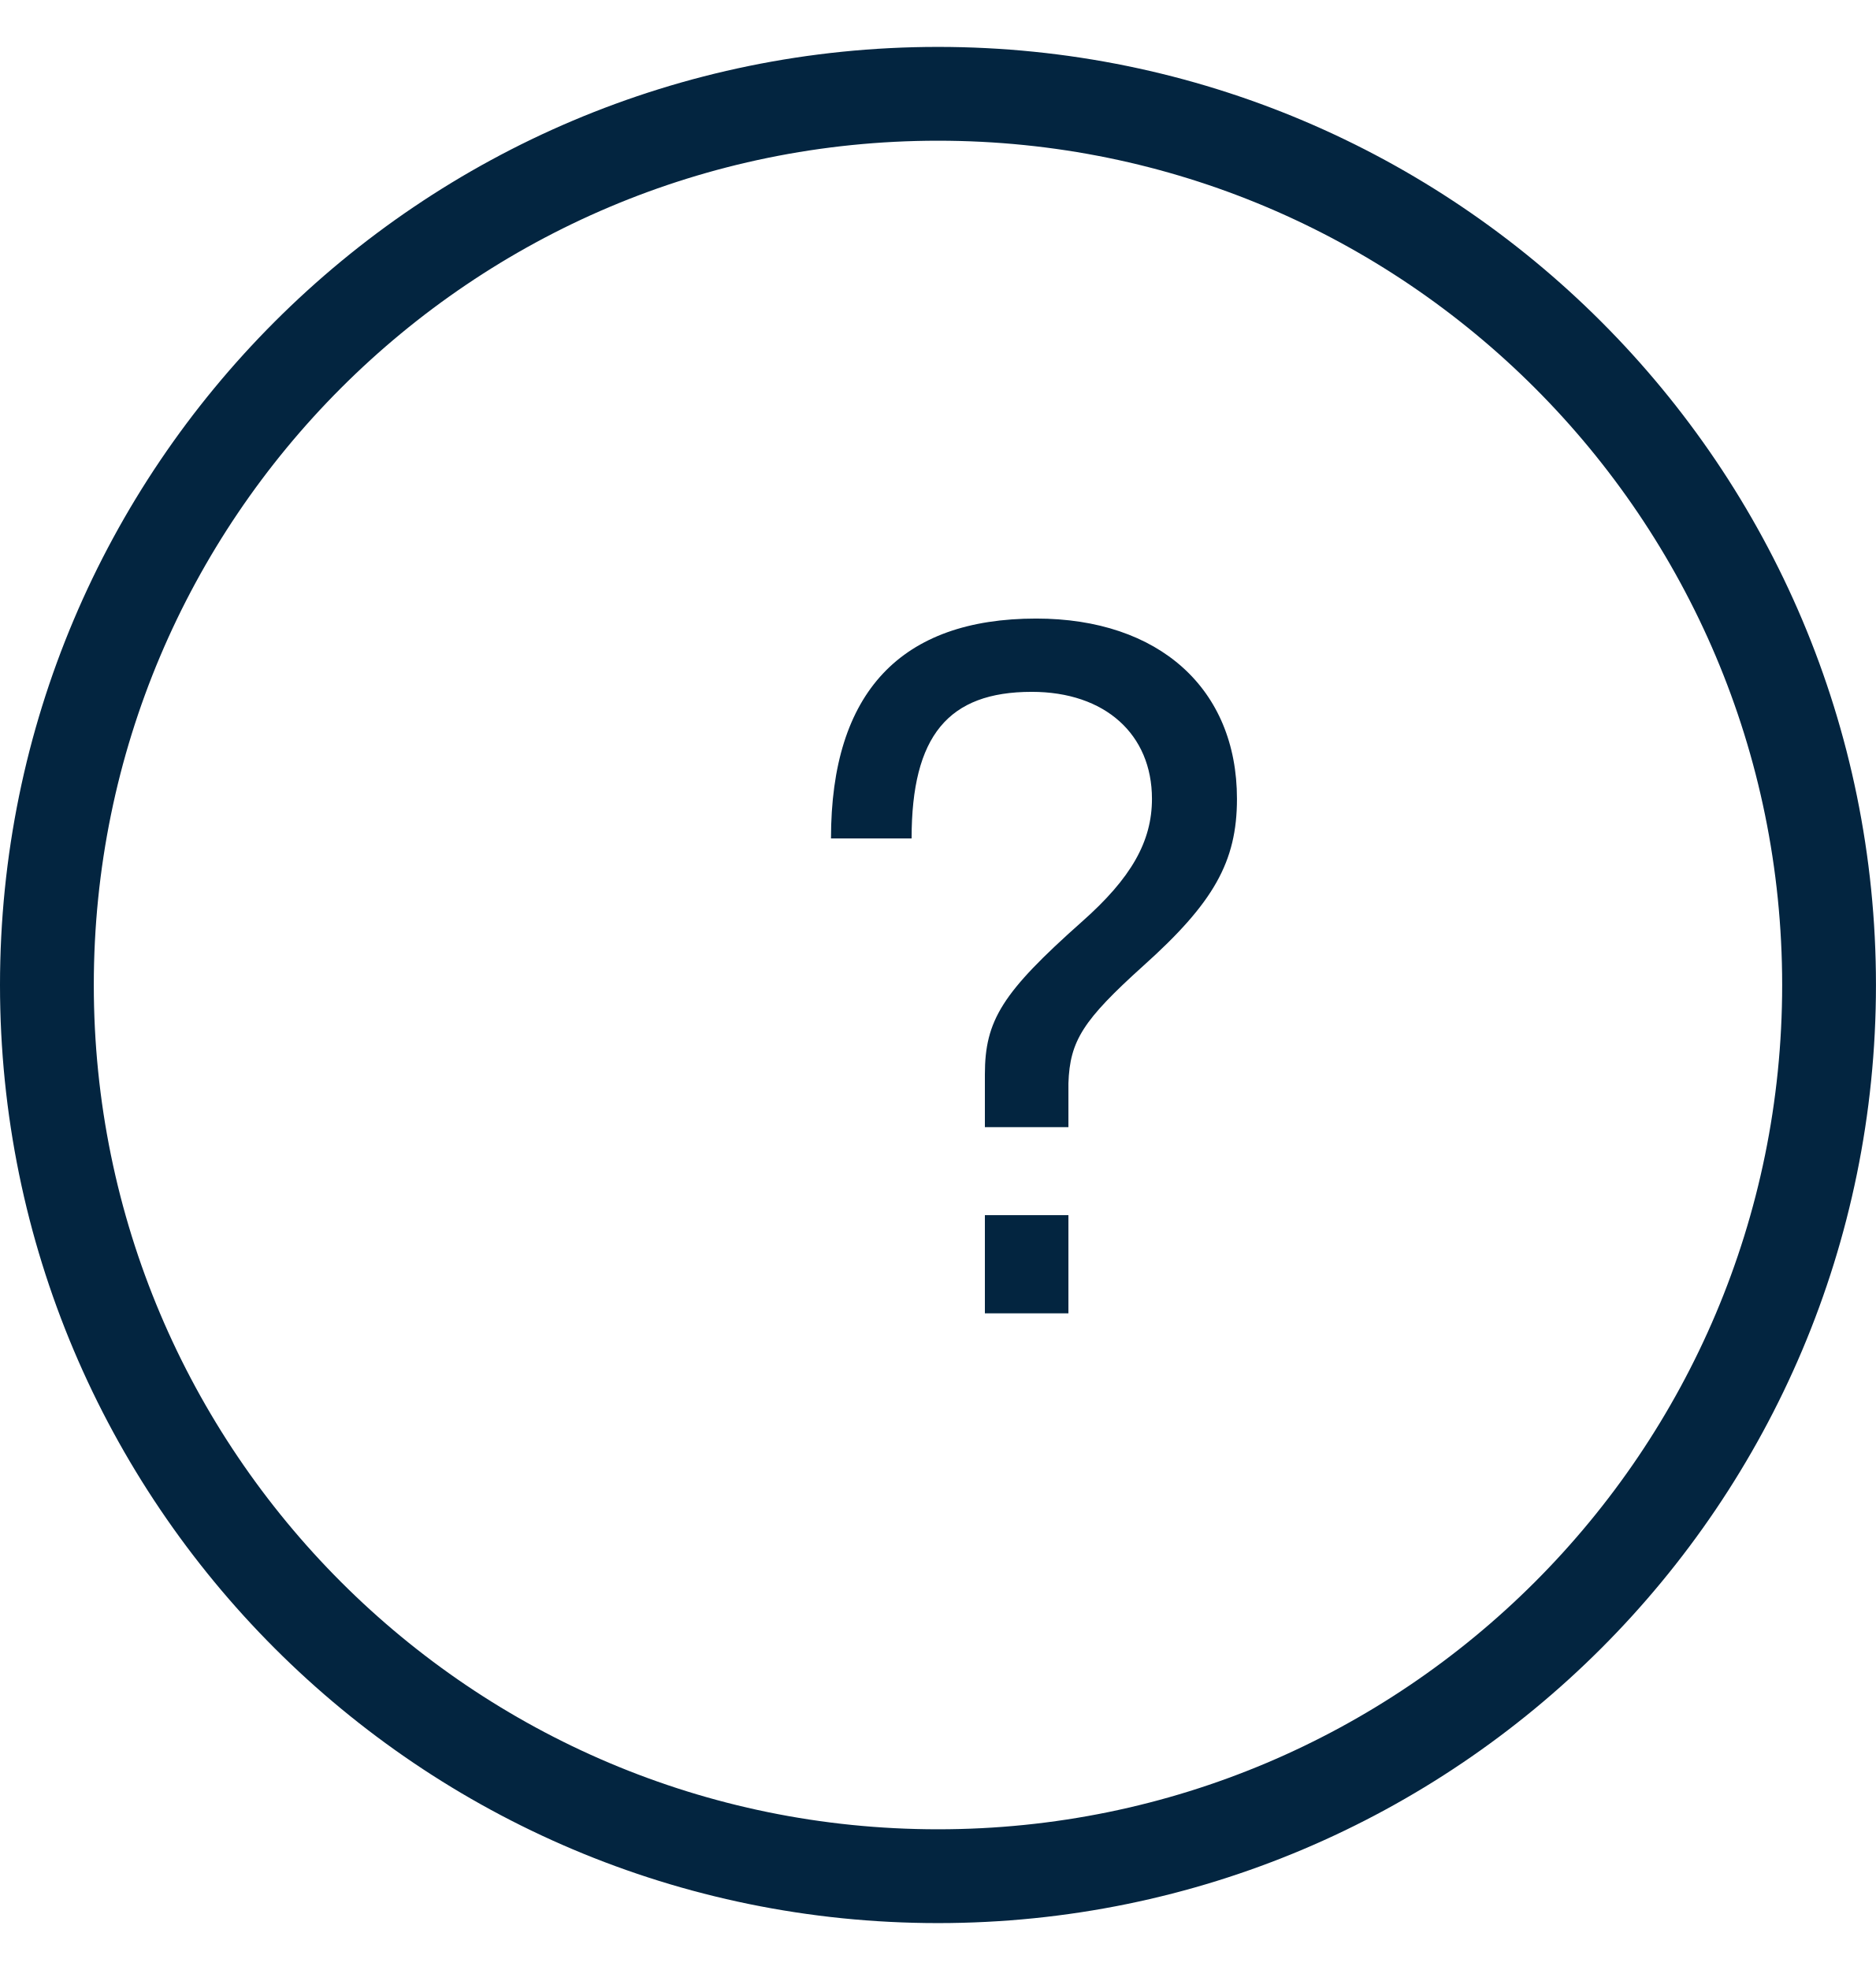
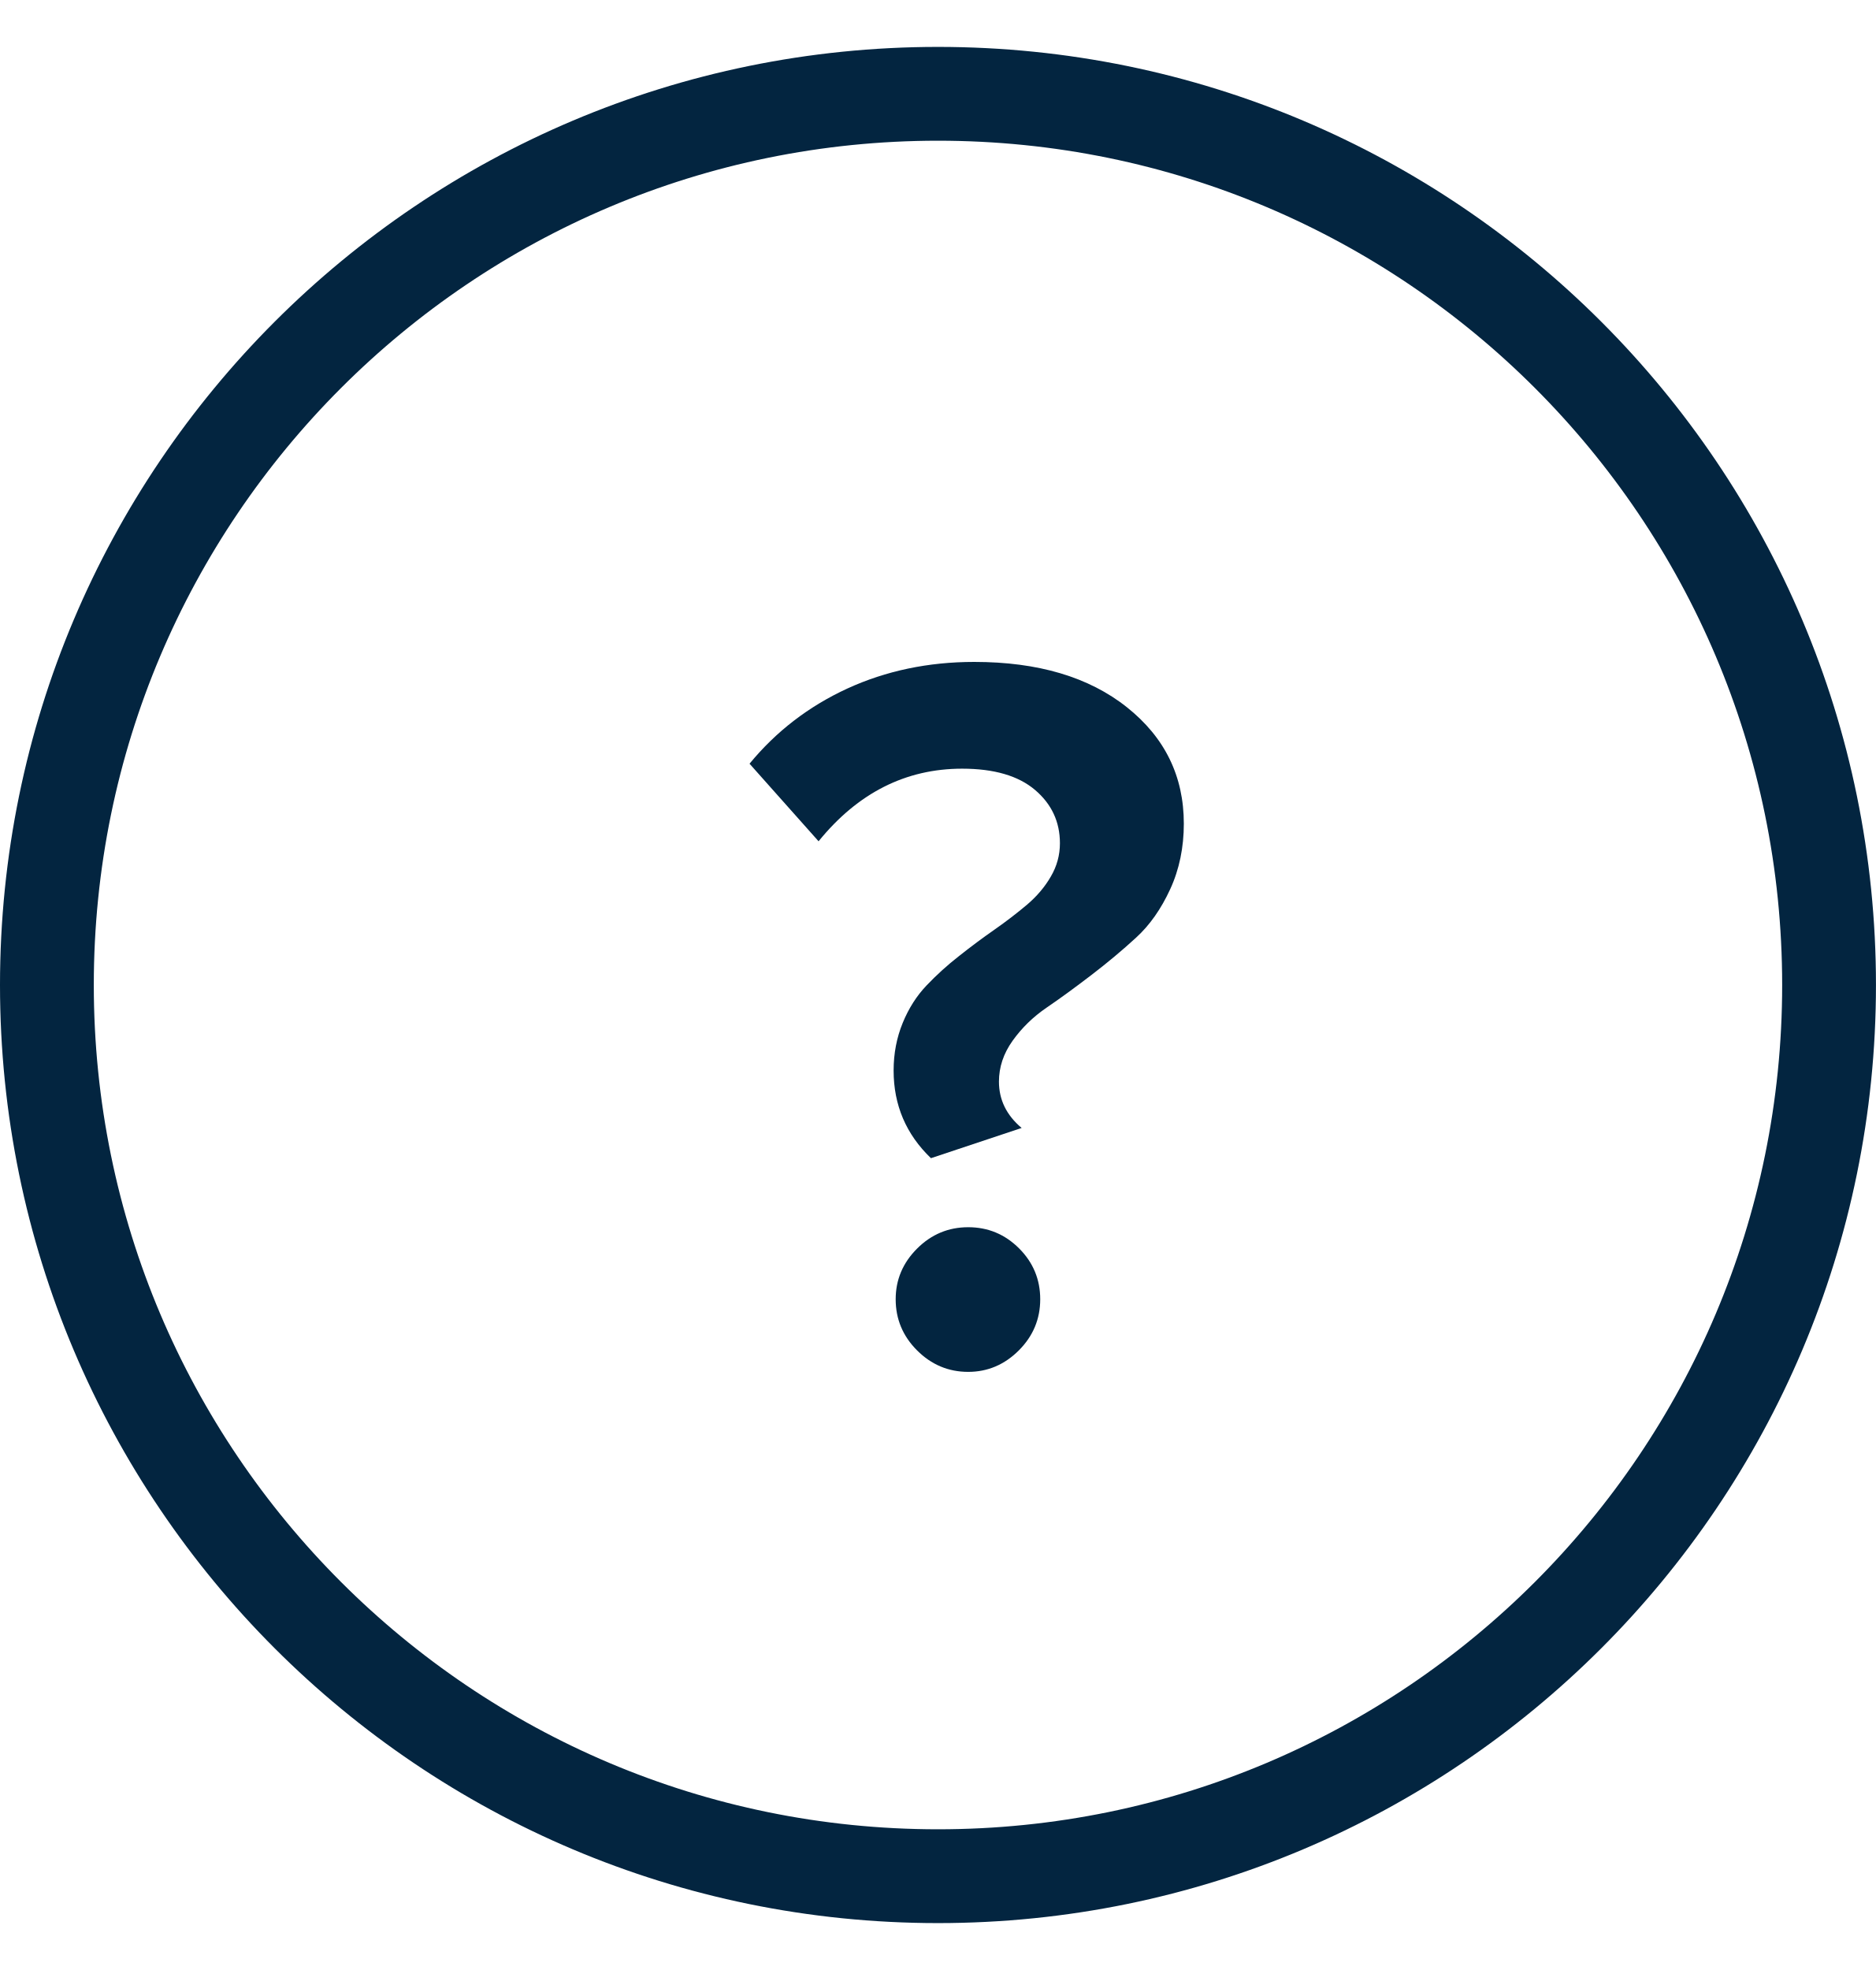
<svg xmlns="http://www.w3.org/2000/svg" width="20px" height="21px" viewBox="0 0 20 21" version="1.1">
  <g stroke="none" stroke-width="1" fill="none" fill-rule="evenodd">
    <g transform="translate(-274, -651)">
      <g transform="translate(0, 83)">
        <g transform="translate(0, 380)">
          <g transform="translate(274.5, 189)">
-             <text font-family="Helvetica" font-size="10" font-weight="normal" letter-spacing="0.25" fill="#032540">
-               <tspan x="7.594" y="13">?</tspan>
-             </text>
+             <path d="M9.425,11.346 L10.392,11.024 C10.23,10.888 10.15,10.723 10.15,10.53 C10.15,10.376 10.198,10.231 10.295,10.095 C10.392,9.959 10.513,9.84 10.66,9.74 C10.807,9.64 10.965,9.524 11.135,9.394 C11.306,9.263 11.464,9.131 11.611,8.996 C11.758,8.862 11.879,8.689 11.976,8.478 C12.073,8.267 12.121,8.034 12.121,7.78 C12.121,7.275 11.919,6.861 11.514,6.539 C11.109,6.217 10.567,6.056 9.887,6.056 C9.396,6.056 8.945,6.151 8.533,6.34 C8.121,6.53 7.774,6.797 7.491,7.141 L7.491,7.141 L8.227,7.968 C8.646,7.452 9.156,7.194 9.758,7.194 C10.098,7.194 10.357,7.27 10.534,7.42 C10.711,7.57 10.8,7.76 10.8,7.989 C10.8,8.115 10.768,8.233 10.703,8.344 C10.639,8.455 10.554,8.555 10.448,8.645 C10.342,8.734 10.227,8.823 10.102,8.91 C9.976,8.998 9.851,9.091 9.726,9.19 C9.6,9.288 9.485,9.393 9.379,9.504 C9.273,9.615 9.188,9.748 9.124,9.904 C9.06,10.06 9.027,10.229 9.027,10.412 C9.027,10.78 9.16,11.092 9.425,11.346 L9.425,11.346 Z M9.822,13.624 C10.03,13.624 10.21,13.547 10.362,13.395 C10.514,13.243 10.59,13.061 10.59,12.85 C10.59,12.639 10.515,12.458 10.365,12.308 C10.214,12.157 10.033,12.082 9.822,12.082 C9.611,12.082 9.429,12.158 9.277,12.31 C9.125,12.462 9.049,12.642 9.049,12.85 C9.049,13.061 9.125,13.243 9.277,13.395 C9.429,13.547 9.611,13.624 9.822,13.624 Z" fill="#032540" fill-rule="nonzero" />
            <circle stroke="#032540" cx="9.5" cy="9.5" r="9.5" />
          </g>
        </g>
      </g>
    </g>
  </g>
</svg>
